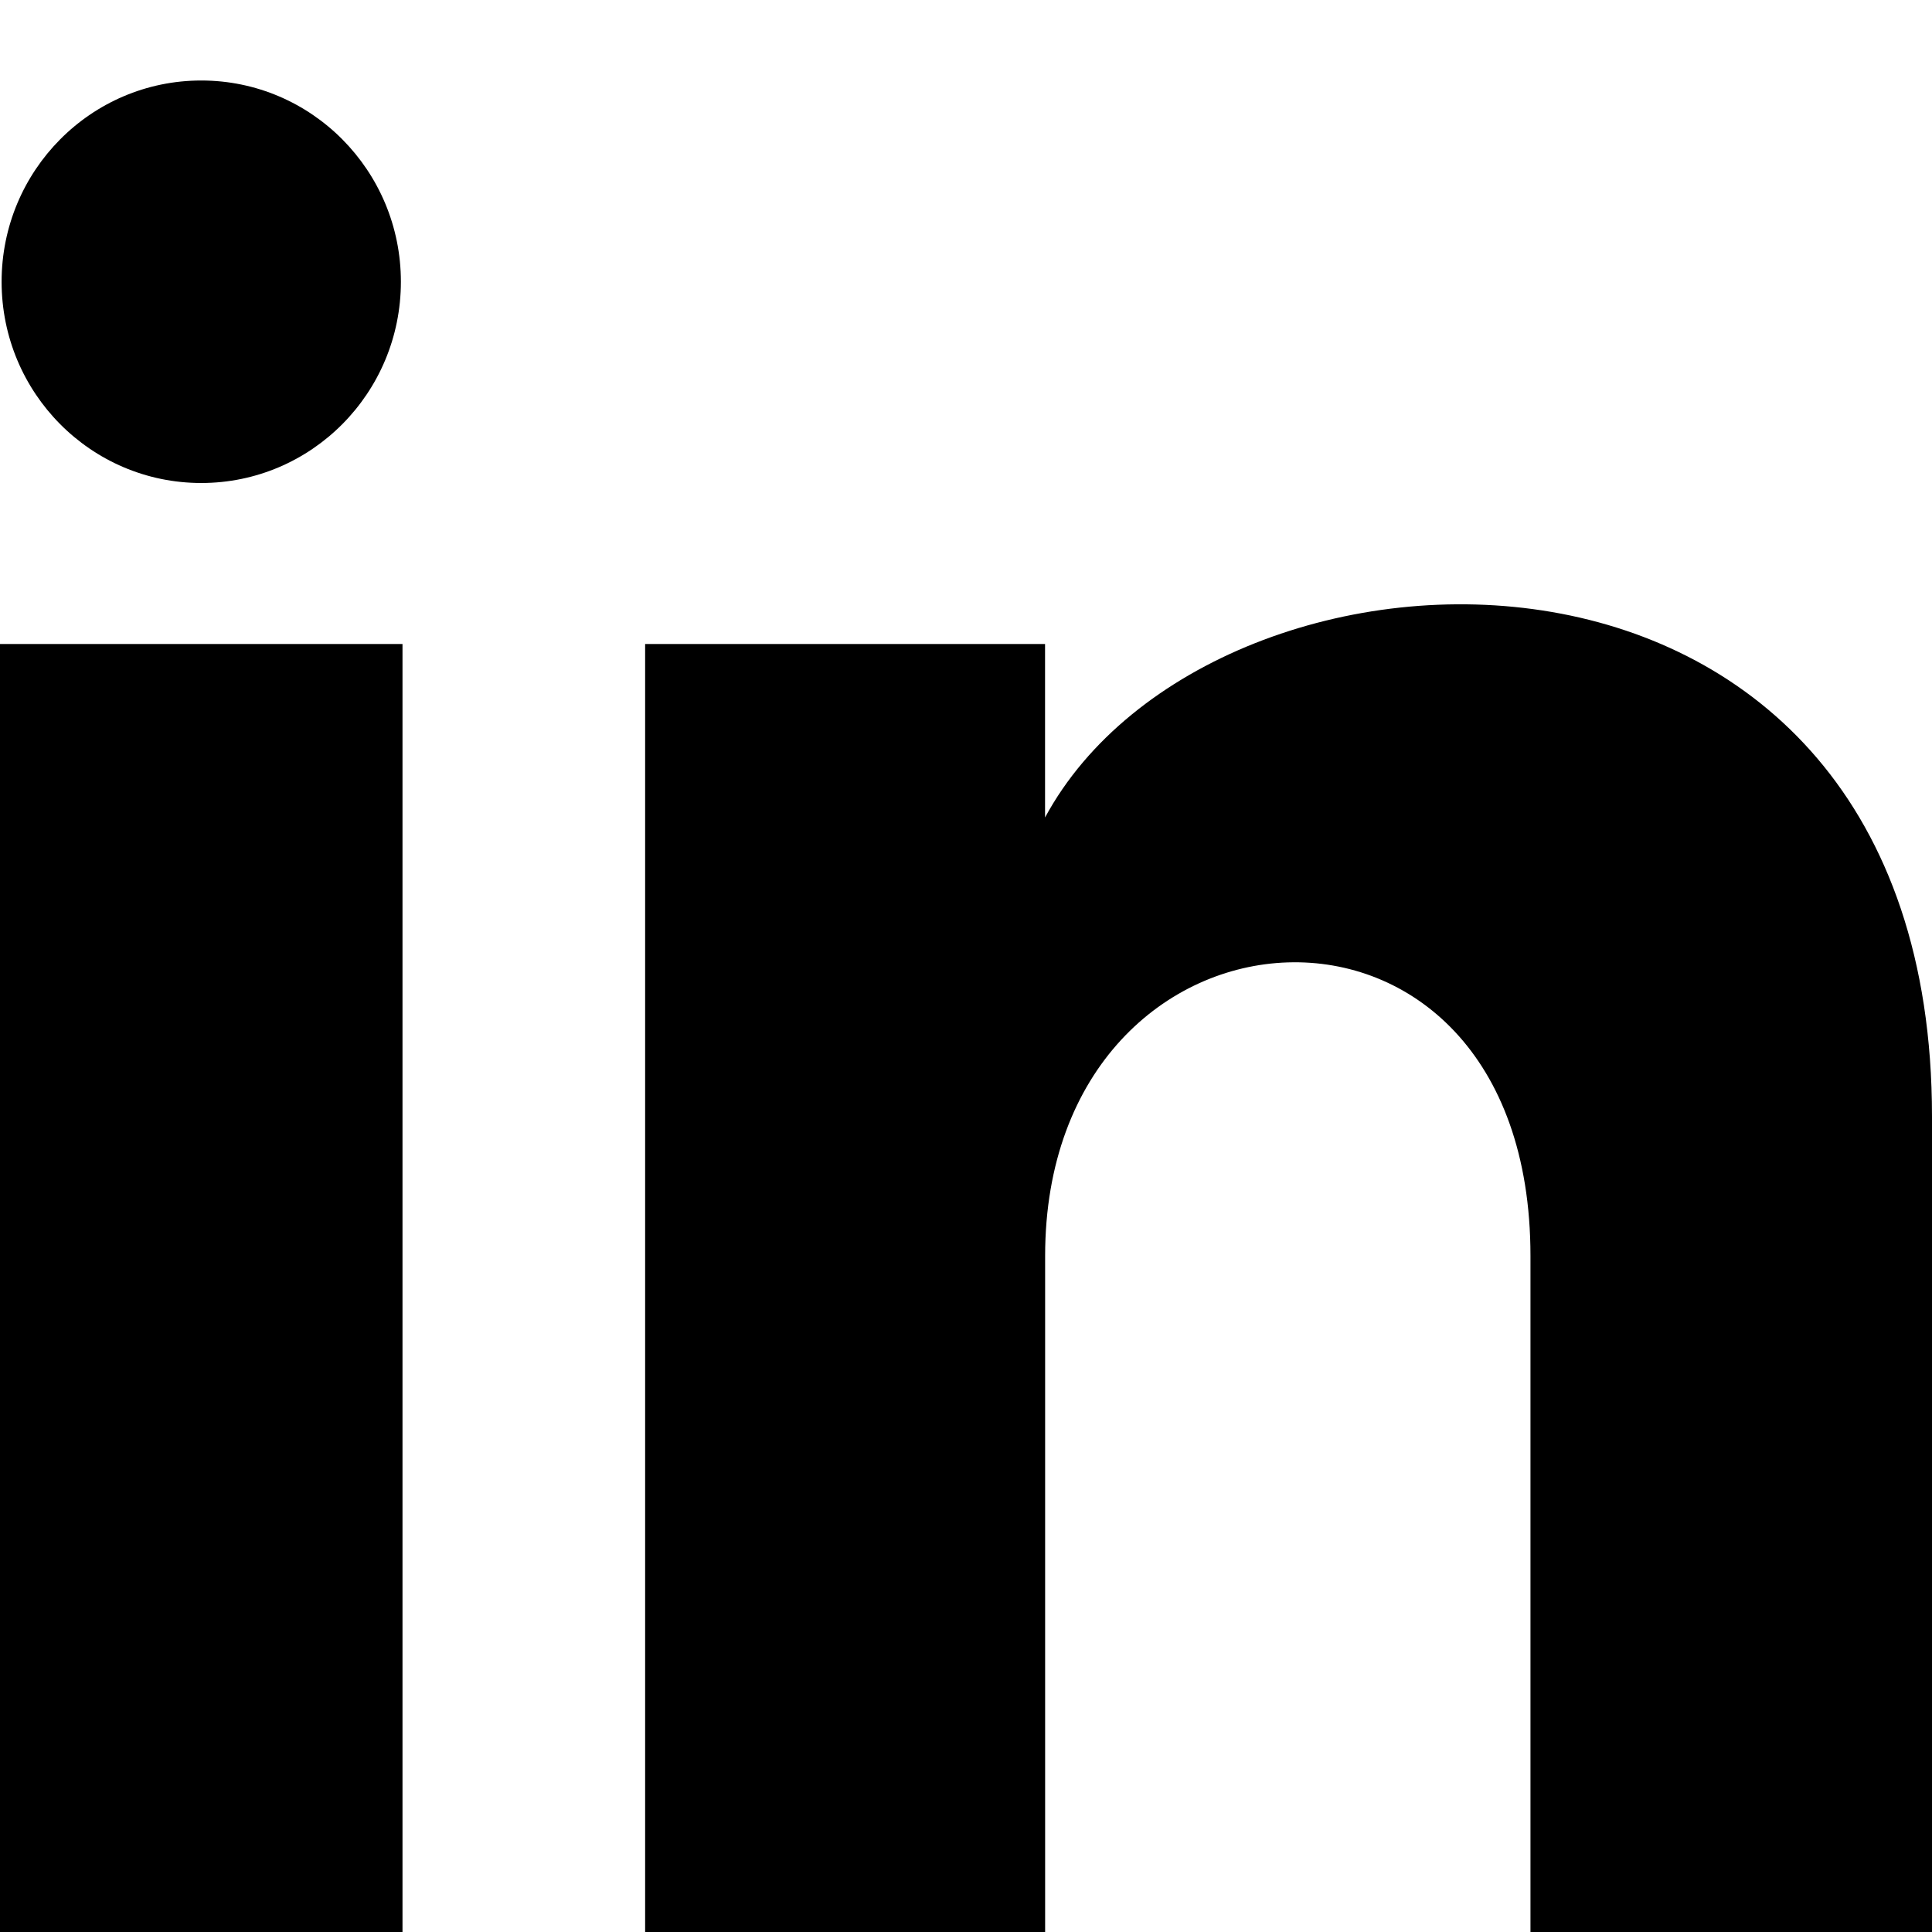
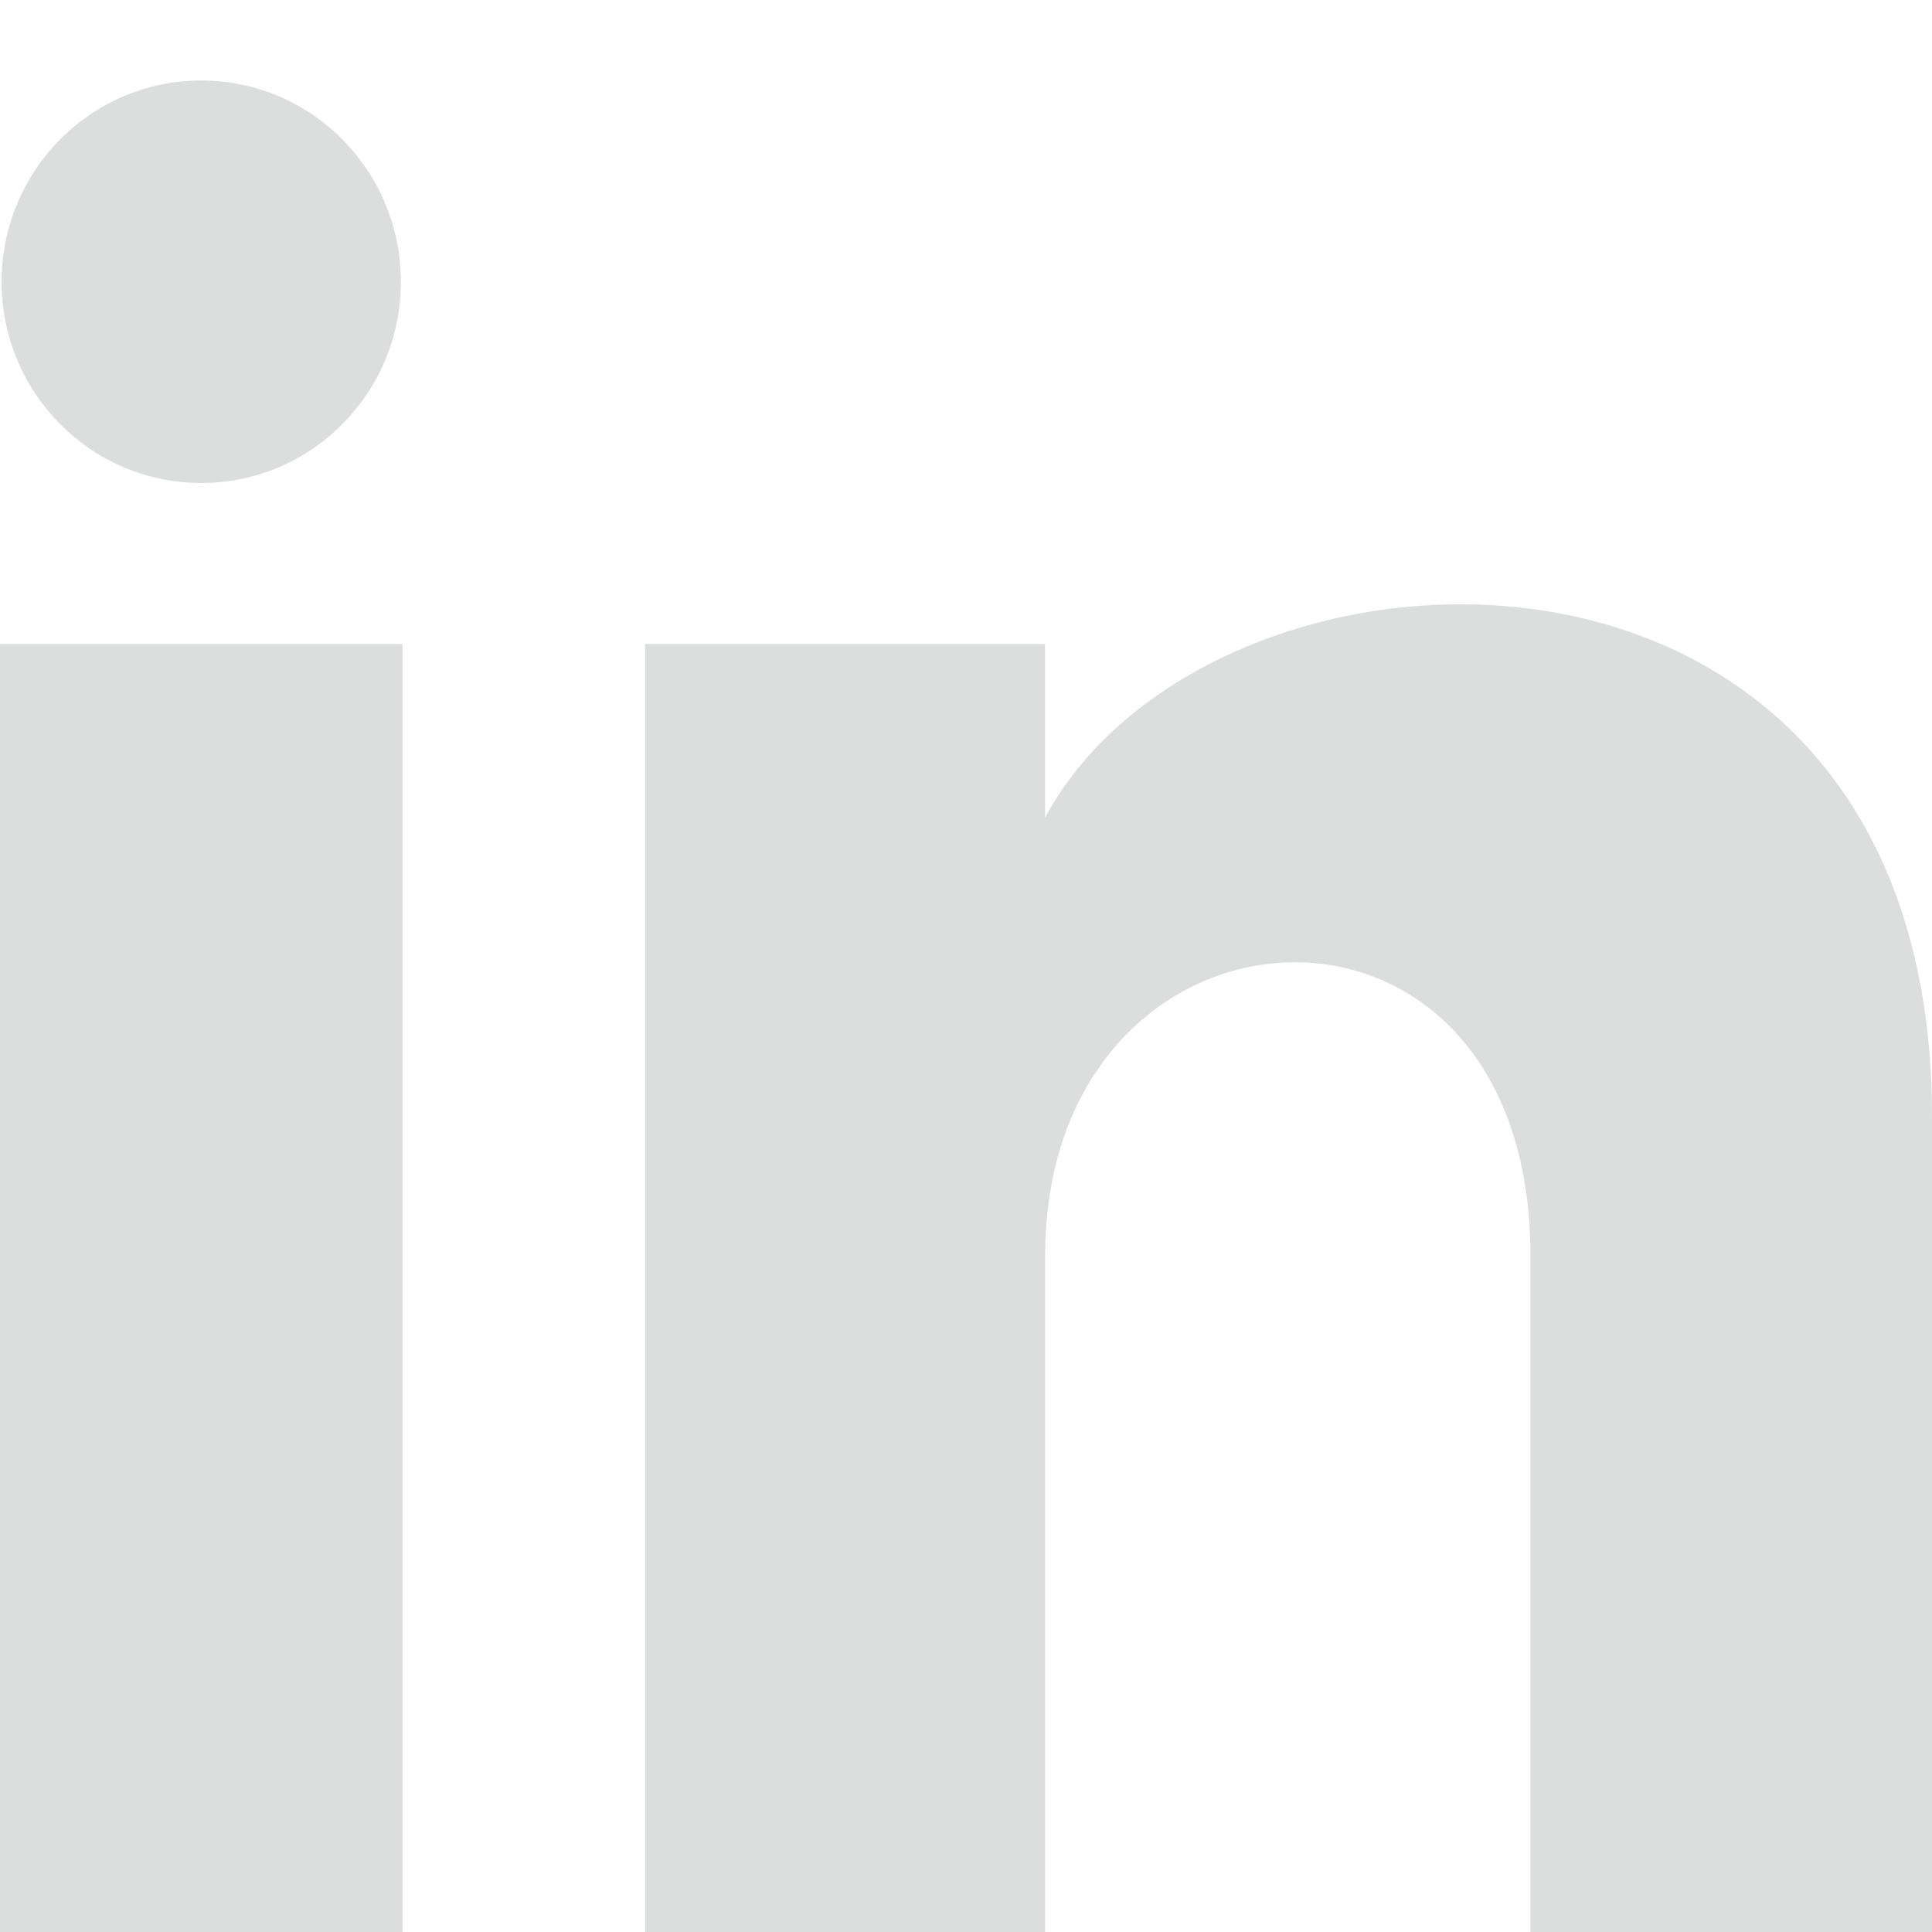
- <svg xmlns="http://www.w3.org/2000/svg" width="24" height="24" viewBox="0 0 24 24">
+ <svg xmlns="http://www.w3.org/2000/svg" width="24" height="24" viewBox="0 0 24 24" style="fill: #dcdedd;">
  <path d="M4.98 3.5c0 1.381-1.11 2.5-2.48 2.5s-2.48-1.119-2.48-2.5c0-1.38 1.11-2.5 2.48-2.5s2.48 1.12 2.48 2.5zm.02 4.5h-5v16h5v-16zm7.982 0h-4.968v16h4.969v-8.399c0-4.67 6.029-5.052 6.029 0v8.399h4.988v-10.131c0-7.88-8.922-7.593-11.018-3.714v-2.155z" />
</svg>
